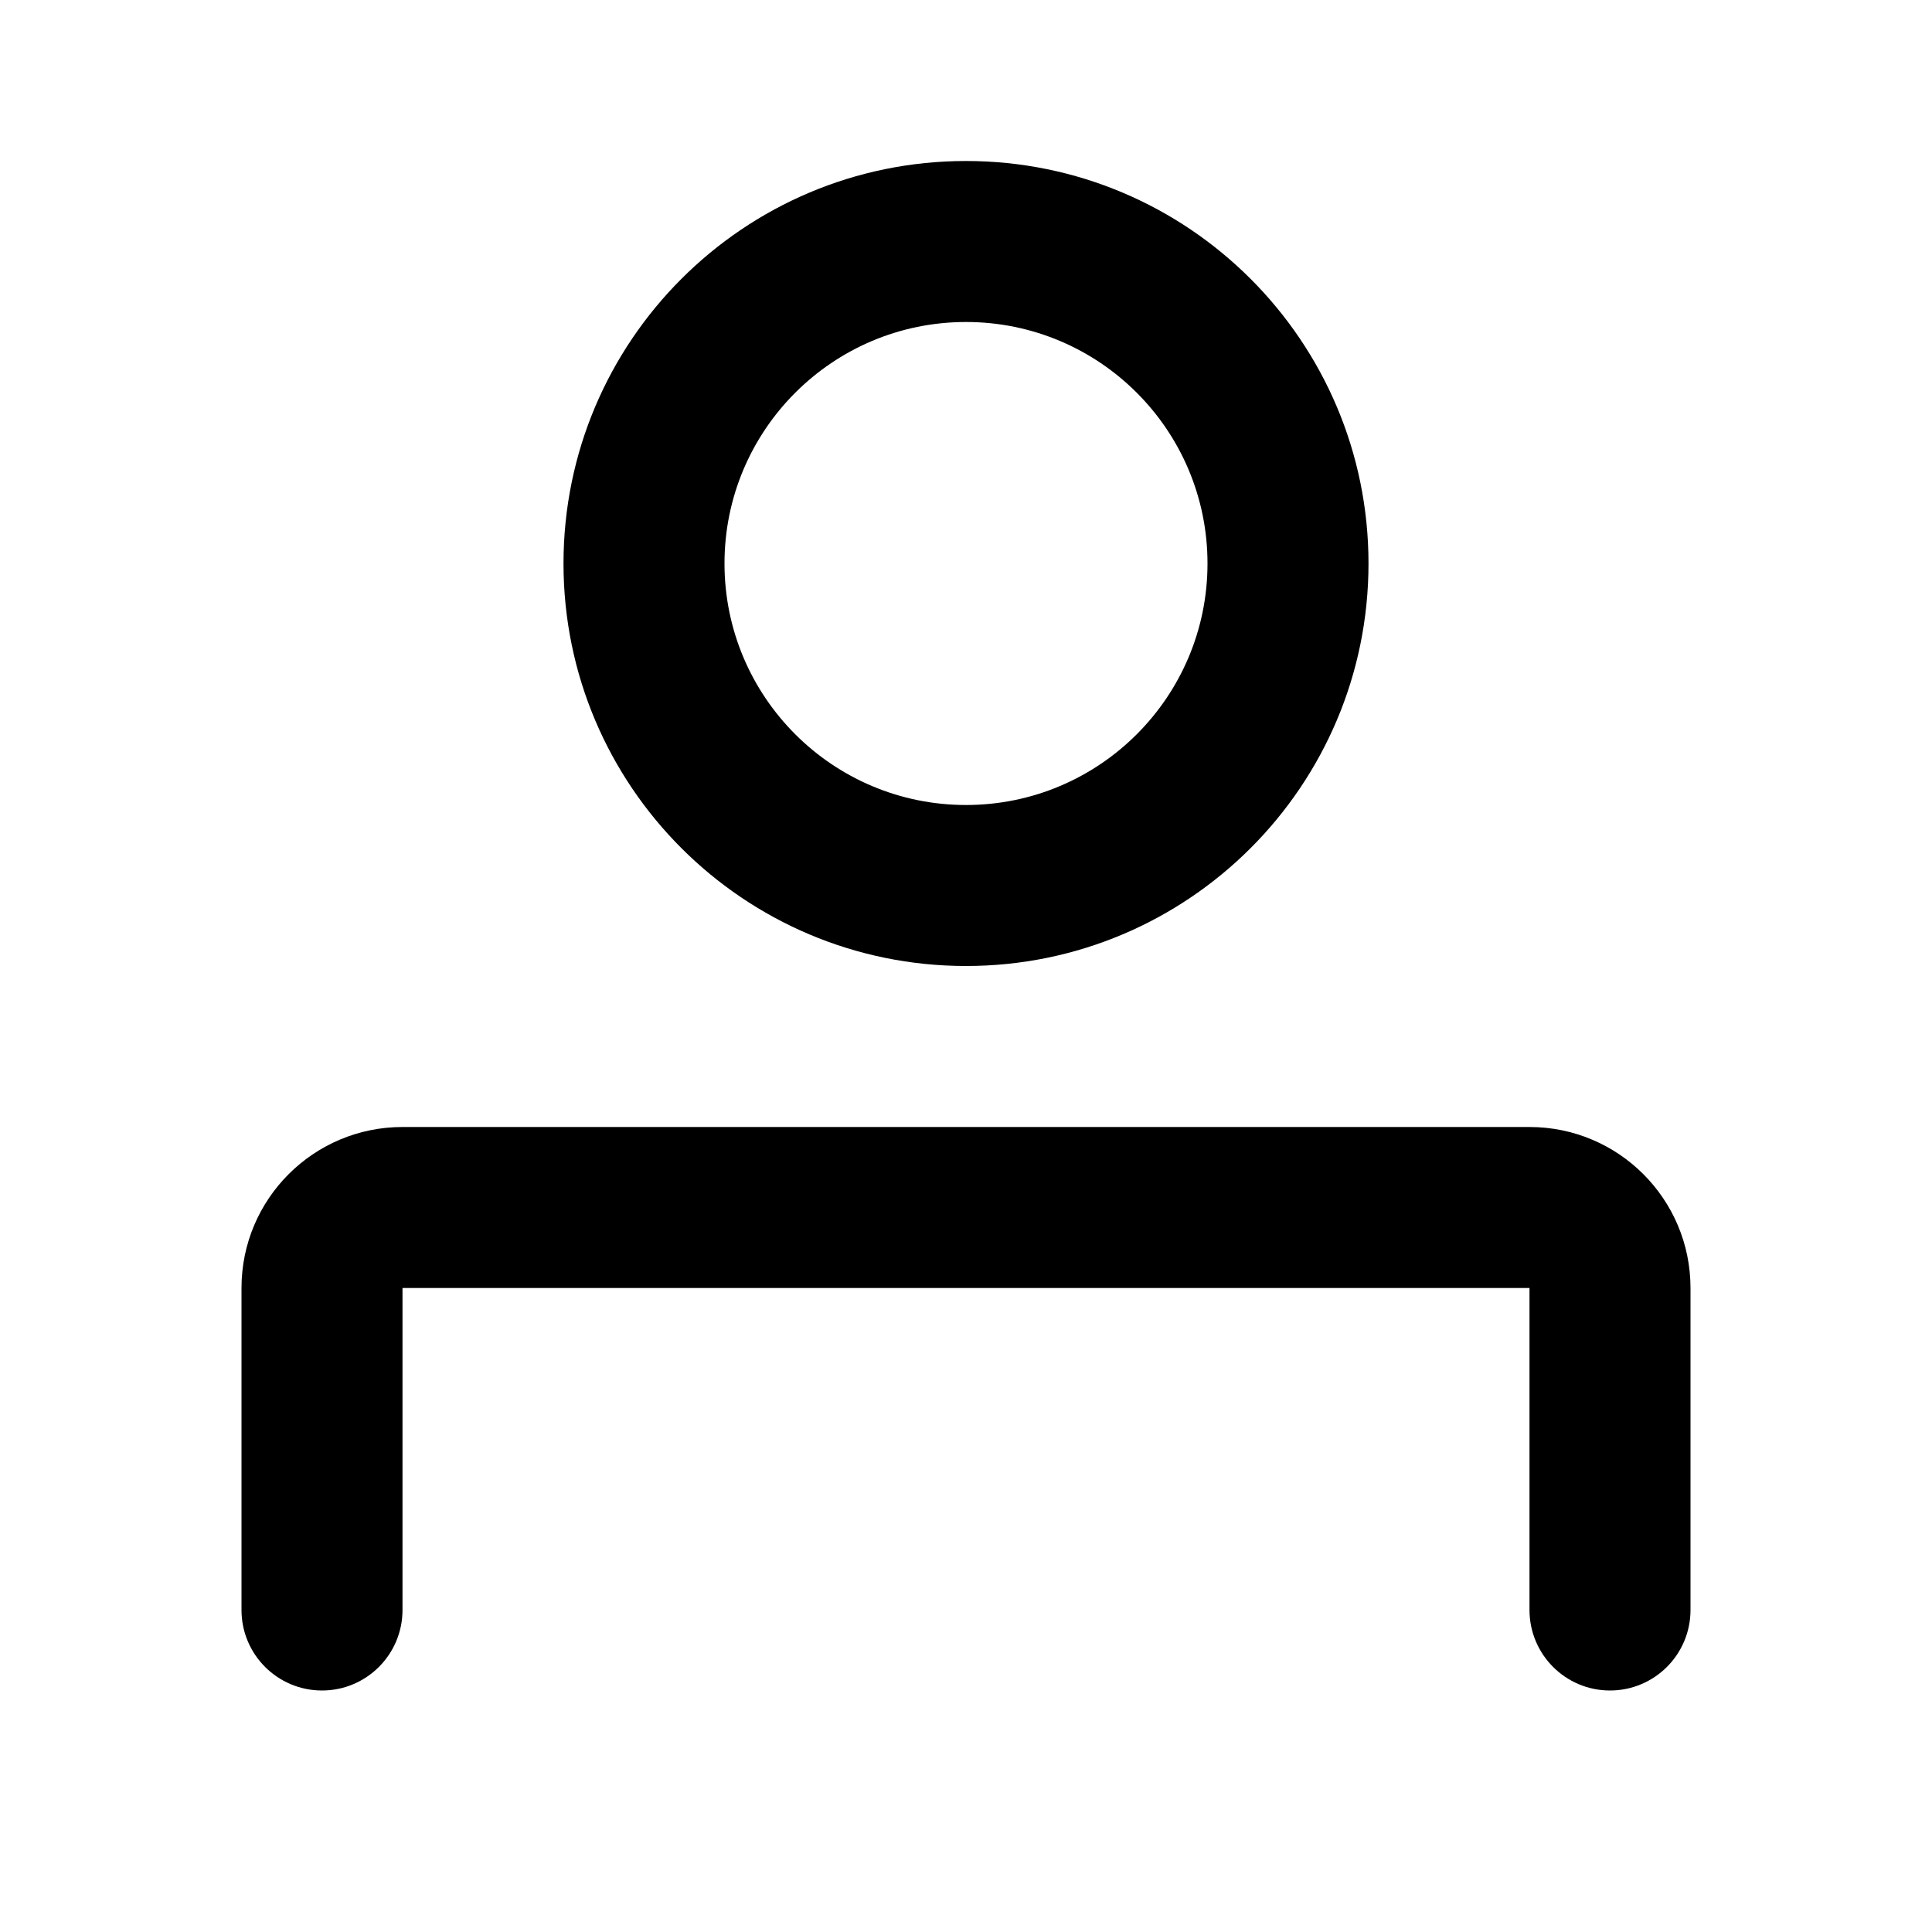
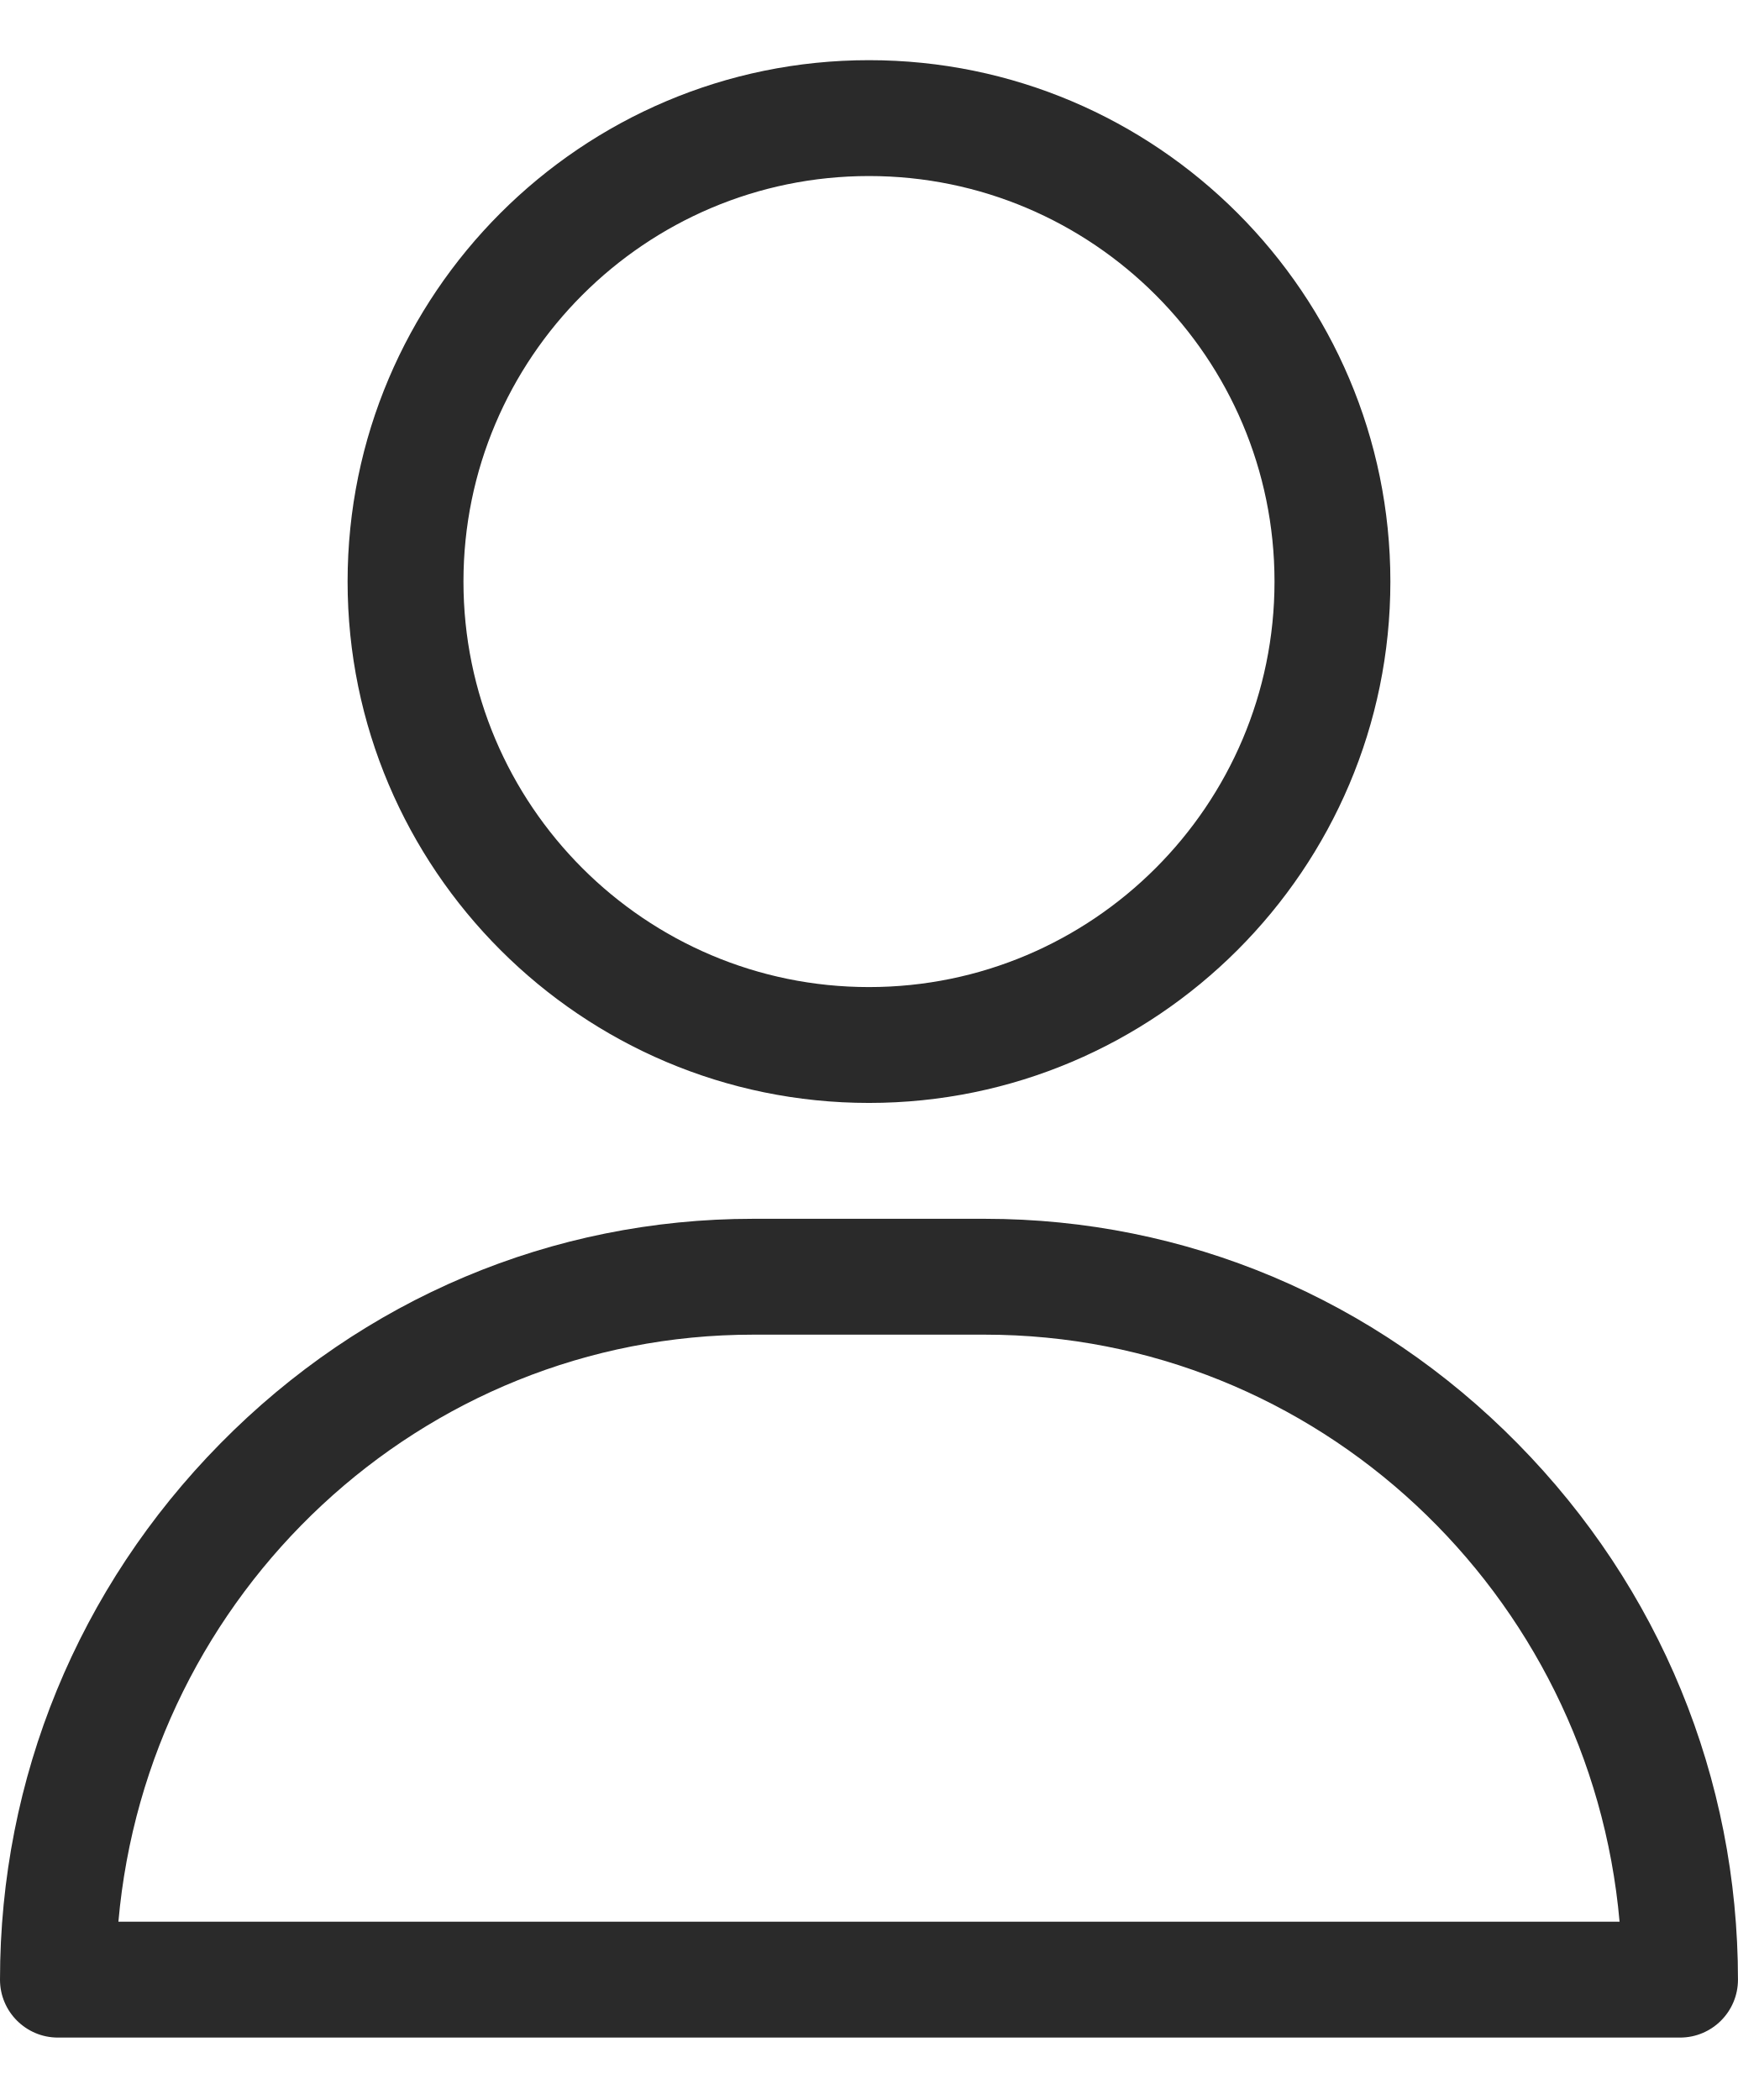
- <svg xmlns="http://www.w3.org/2000/svg" viewBox="0 0 24 24" id="user">
-   <path d="M19 14a2 2 0 0 1 2 2v4a1 1 0 1 1-2 0v-4H5v4a1 1 0 1 1-2 0v-4a2 2 0 0 1 2-2zM12 2a5 5 0 1 1 0 10 5 5 0 0 1 0-10zm0 2a3 3 0 1 0 0 6 3 3 0 0 0 0-6z" fill-rule="evenodd" />
+ <svg xmlns="http://www.w3.org/2000/svg" width="24" height="29" viewBox="0 0 24 29" fill="none">
+   <path d="M12 0.831C8.03 0.831 4.8 4.061 4.8 8.031C4.8 12.001 8.03 15.231 12 15.231C15.97 15.231 19.2 12.001 19.2 8.031C19.2 4.061 15.97 0.831 12 0.831ZM12 13.631C8.912 13.631 6.4 11.119 6.4 8.031C6.4 4.943 8.912 2.431 12 2.431C15.088 2.431 17.6 4.943 17.6 8.031C17.6 11.119 15.088 13.631 12 13.631Z" fill="#2A2A2A" />
+   <path d="M20.958 19.935C18.987 17.933 16.374 16.831 13.6 16.831H10.4C7.626 16.831 5.013 17.933 3.042 19.935C1.08 21.927 0 24.555 0 27.338C0 27.78 0.358 28.138 0.8 28.138H23.2C23.642 28.138 24 27.78 24 27.338C24 24.555 22.92 21.927 20.958 19.935ZM1.635 26.538C2.036 22 5.814 18.431 10.4 18.431H13.6C18.186 18.431 21.964 22 22.365 26.538H1.635Z" fill="#2A2A2A" />
</svg>
